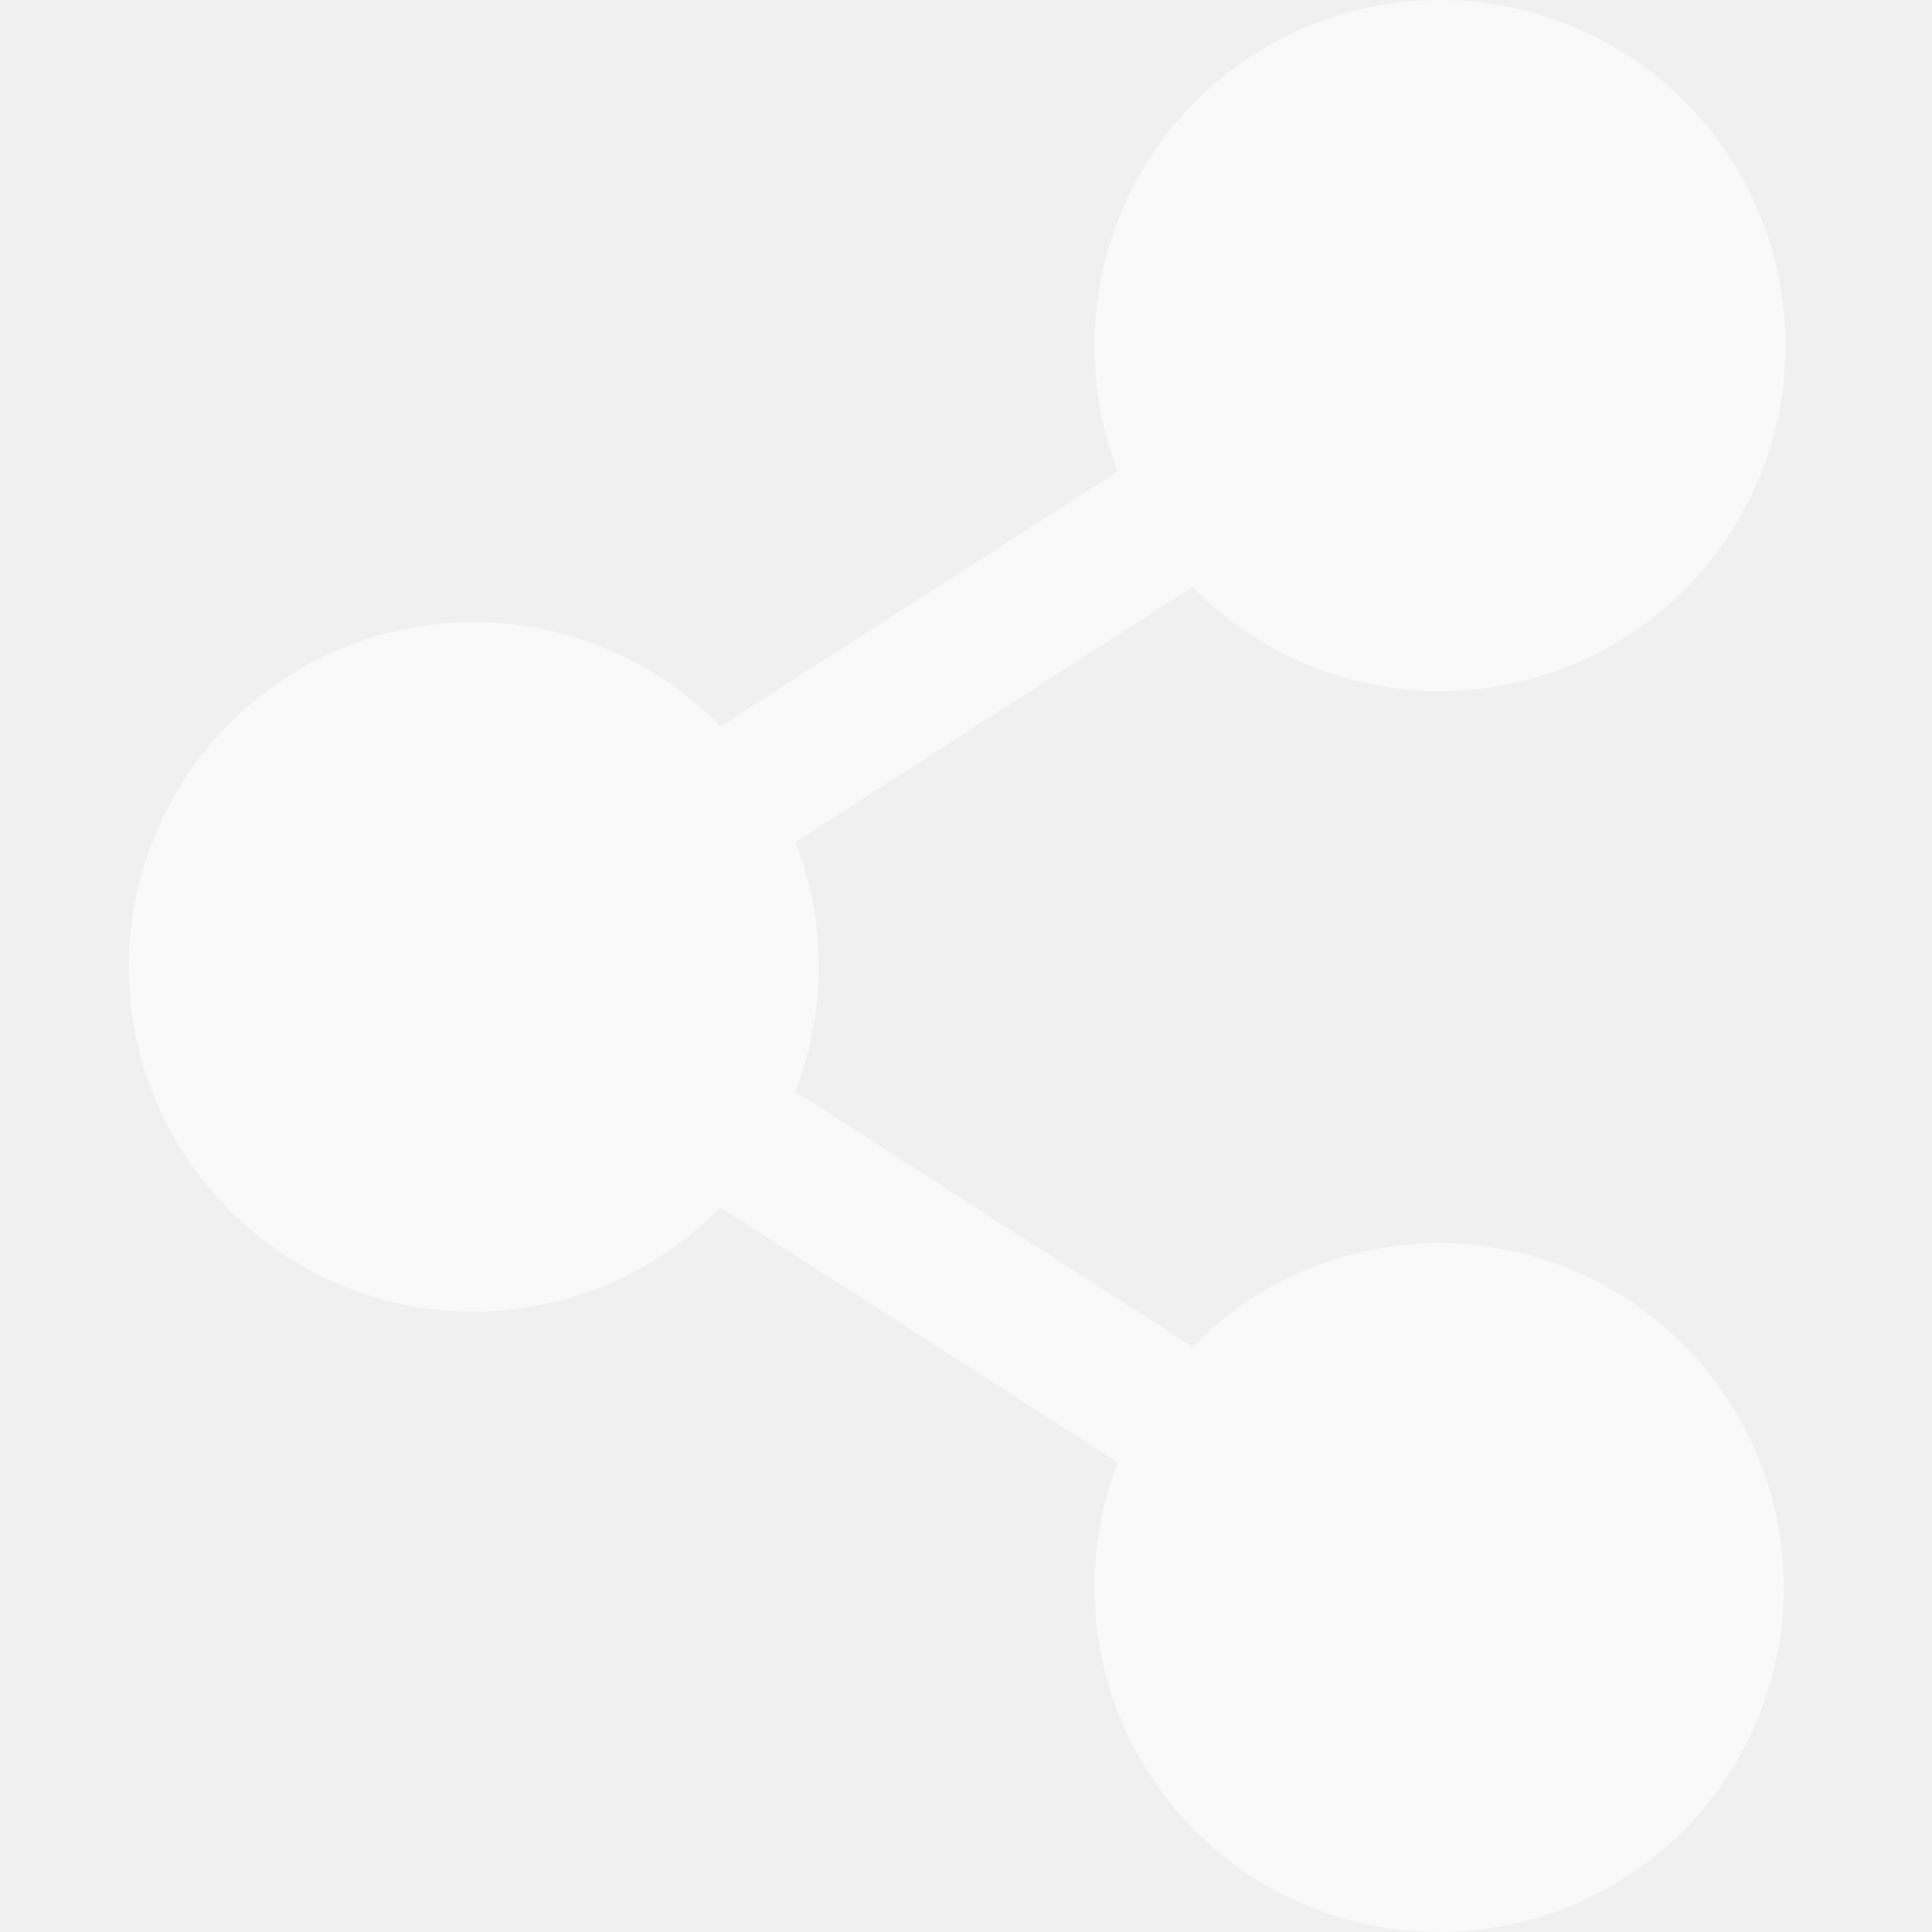
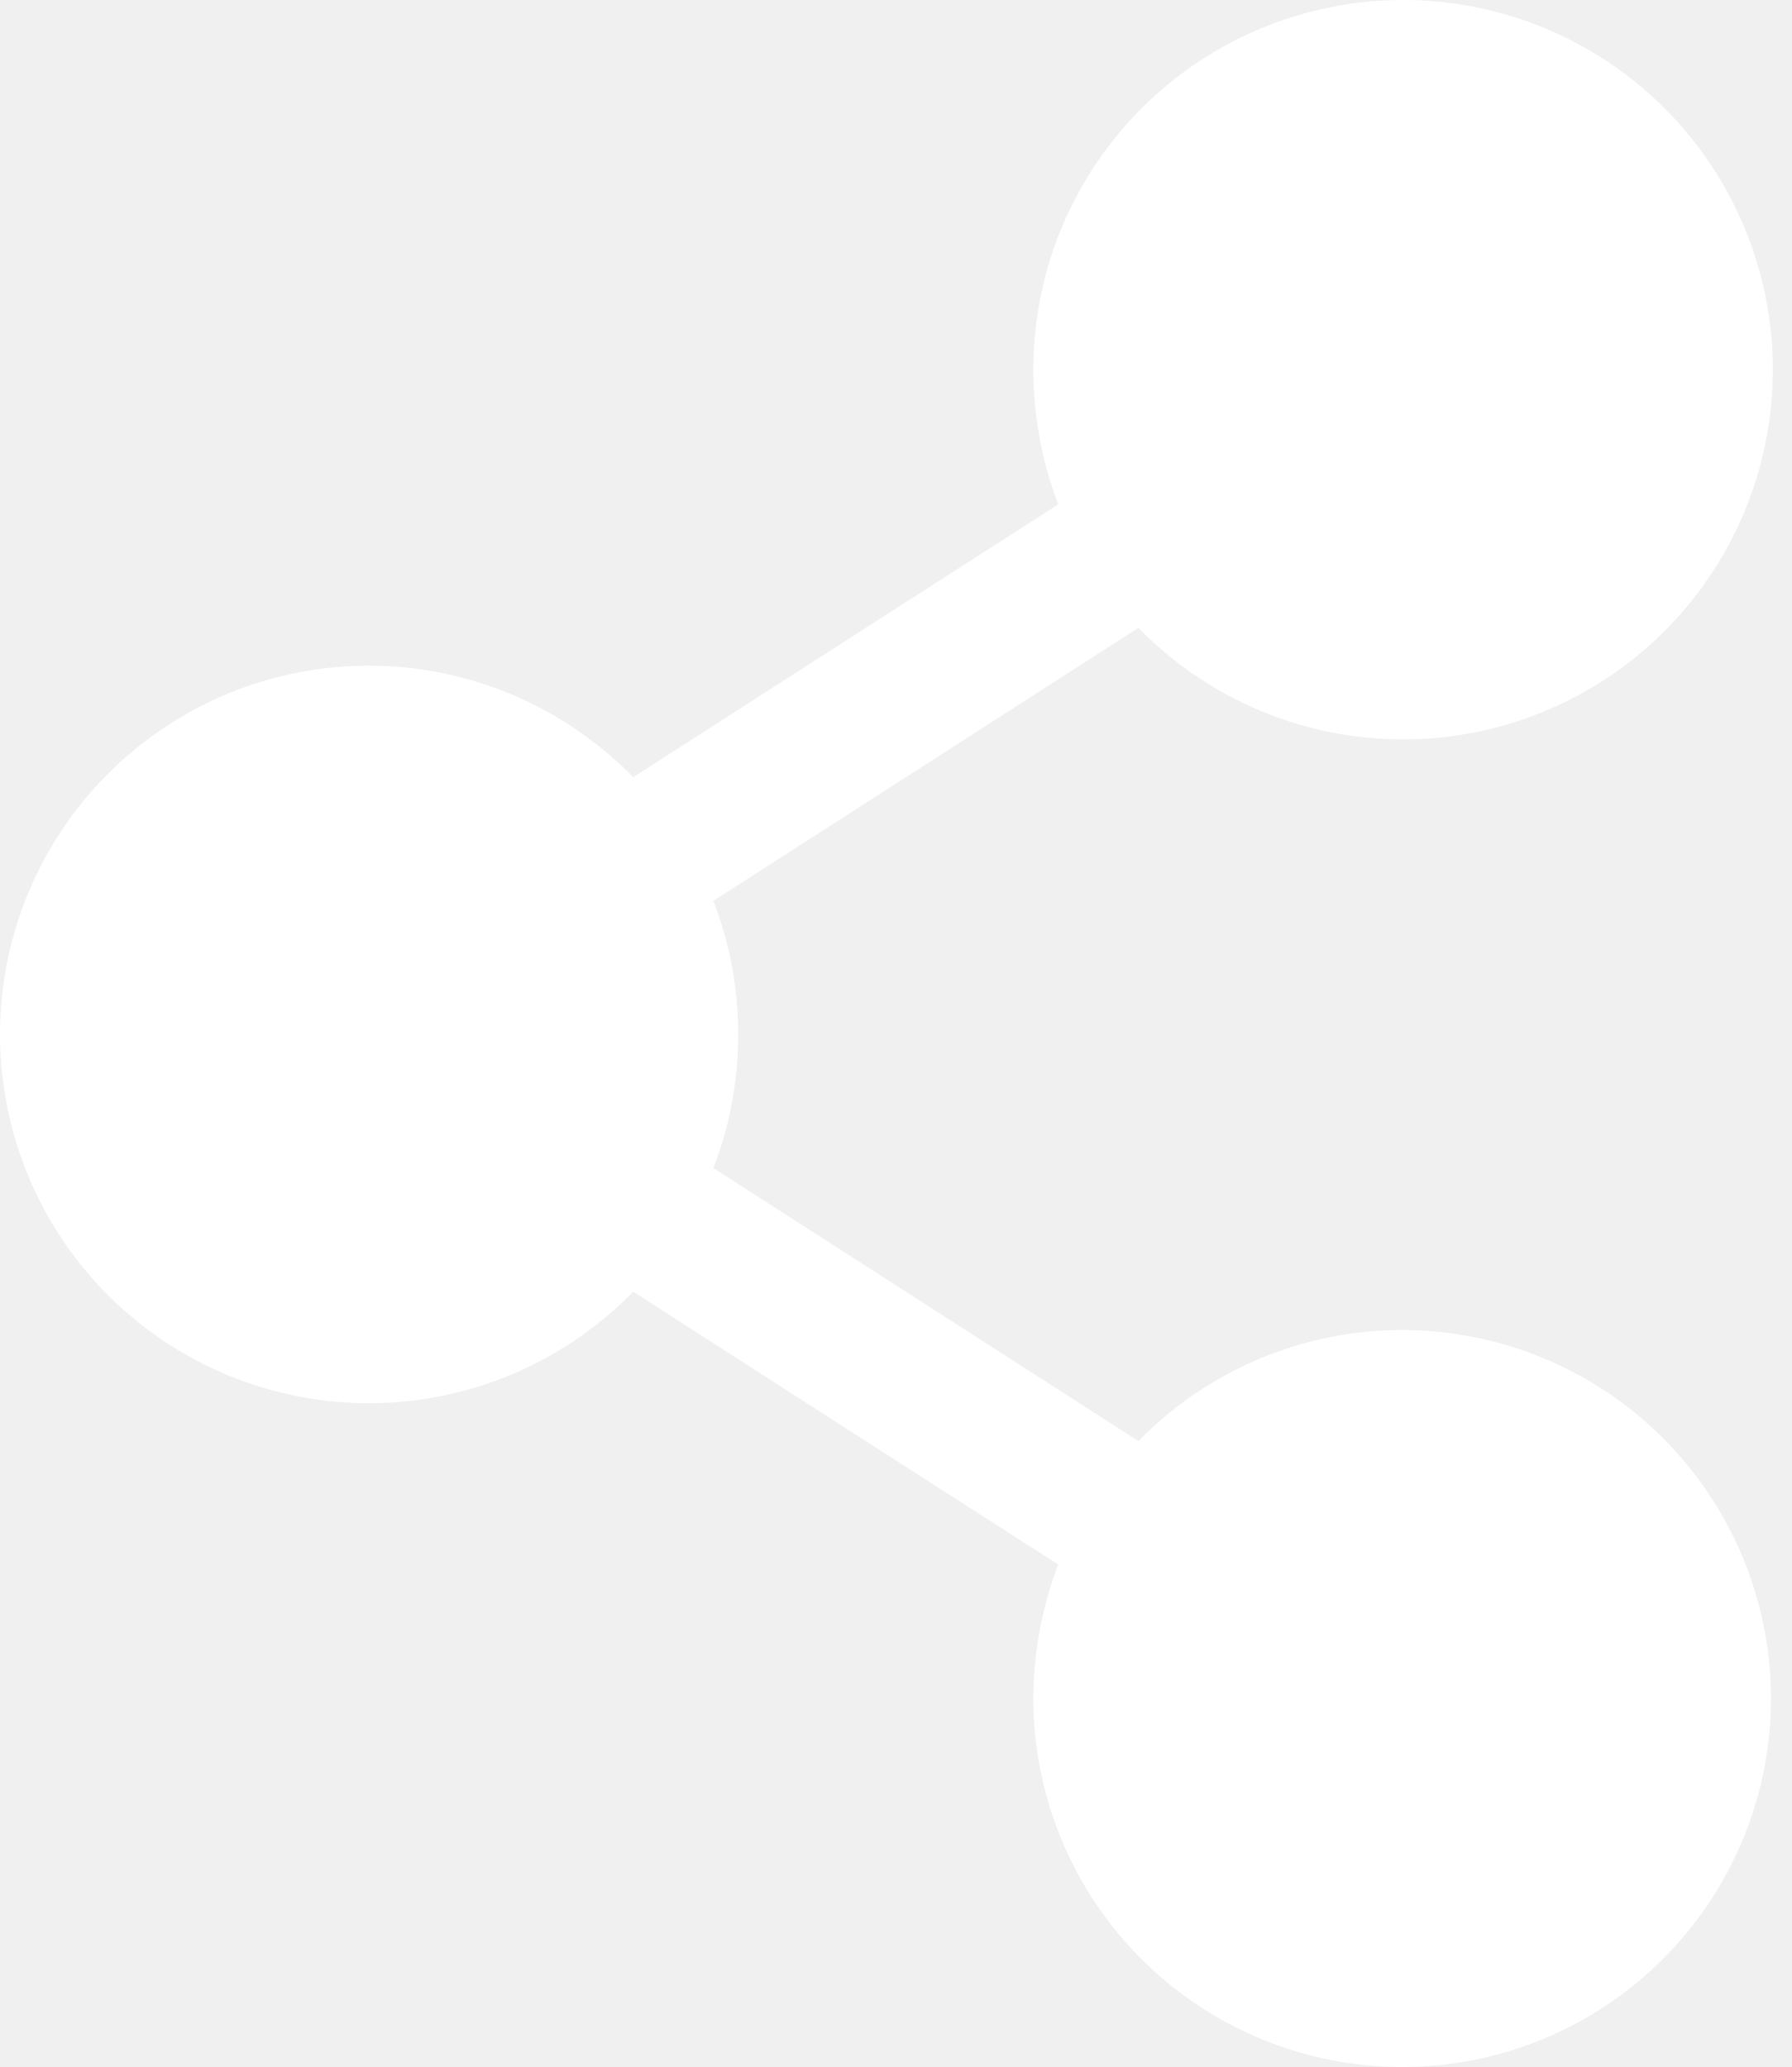
- <svg xmlns="http://www.w3.org/2000/svg" width="500" height="500" viewBox="0 0 500 500" fill="none">
-   <g clip-path="url(#clip0_511_1879)">
-     <path d="M461.653 410.796C461.653 434.455 452.254 457.144 435.525 473.873C418.796 490.602 396.107 500 372.449 500C348.791 500 326.101 490.602 309.372 473.873C292.643 457.144 283.245 434.455 283.245 410.796C283.281 399.742 285.321 388.786 289.266 378.46L186.459 312.449C174.082 325.165 158.193 333.901 140.824 337.539C123.456 341.177 105.397 339.552 88.957 332.872C72.517 326.192 58.443 314.76 48.535 300.039C38.626 285.317 33.333 267.975 33.333 250.23C33.333 232.484 38.626 215.142 48.535 200.421C58.443 185.699 72.517 174.268 88.957 167.588C105.397 160.908 123.456 159.283 140.824 162.921C158.193 166.558 174.082 175.294 186.459 188.01L289.266 121.999C285.321 111.673 283.281 100.717 283.245 89.663C283.19 68.917 290.351 48.797 303.5 32.749C316.648 16.702 334.968 5.725 355.32 1.7C375.672 -2.326 396.791 0.85 415.059 10.684C433.327 20.517 447.607 36.397 455.454 55.602C463.302 74.807 464.227 96.143 458.073 115.955C451.918 135.768 439.067 152.824 421.719 164.203C404.372 175.582 383.607 180.575 362.983 178.327C342.359 176.08 323.158 166.731 308.668 151.883L205.861 217.893C213.886 238.704 213.886 261.755 205.861 282.566L308.668 348.577C321.054 335.91 336.93 327.218 354.275 323.608C371.619 319.999 389.645 321.636 406.056 328.31C422.466 334.984 436.518 346.394 446.419 361.084C456.321 375.774 461.624 393.08 461.653 410.796Z" fill="white" fill-opacity="0.6" />
-   </g>
-   <defs>
-     <clipPath id="clip0_511_1879">
-       <rect width="500" height="500" fill="white" />
-     </clipPath>
-   </defs>
+ <svg xmlns="http://www.w3.org/2000/svg" width="26" height="30" viewBox="0 0 26 30" fill="none">
+   <path d="M25.699 24.648C25.699 26.067 25.135 27.429 24.131 28.432C23.128 29.436 21.766 30 20.347 30C18.927 30 17.566 29.436 16.562 28.432C15.559 27.429 14.995 26.067 14.995 24.648C14.997 23.985 15.119 23.327 15.356 22.708L9.188 18.747C8.445 19.51 7.492 20.034 6.449 20.252C5.407 20.471 4.324 20.373 3.337 19.972C2.351 19.572 1.507 18.886 0.912 18.002C0.318 17.119 0 16.078 0 15.014C0 13.949 0.318 12.909 0.912 12.025C1.507 11.142 2.351 10.456 3.337 10.055C4.324 9.654 5.407 9.557 6.449 9.775C7.492 9.994 8.445 10.518 9.188 11.281L15.356 7.32C15.119 6.7 14.997 6.043 14.995 5.38C14.991 4.135 15.421 2.928 16.21 1.965C16.999 1.002 18.098 0.344 19.319 0.102C20.54 -0.14 21.807 0.051 22.904 0.641C24 1.231 24.856 2.184 25.327 3.336C25.798 4.488 25.854 5.769 25.484 6.957C25.115 8.146 24.344 9.169 23.303 9.852C22.262 10.535 21.016 10.835 19.779 10.7C18.541 10.565 17.39 10.004 16.52 9.113L10.352 13.074C10.833 14.322 10.833 15.705 10.352 16.954L16.52 20.915C17.263 20.155 18.216 19.633 19.256 19.416C20.297 19.2 21.379 19.298 22.363 19.699C23.348 20.099 24.191 20.784 24.785 21.665C25.379 22.547 25.697 23.585 25.699 24.648Z" fill="white" />
</svg>
